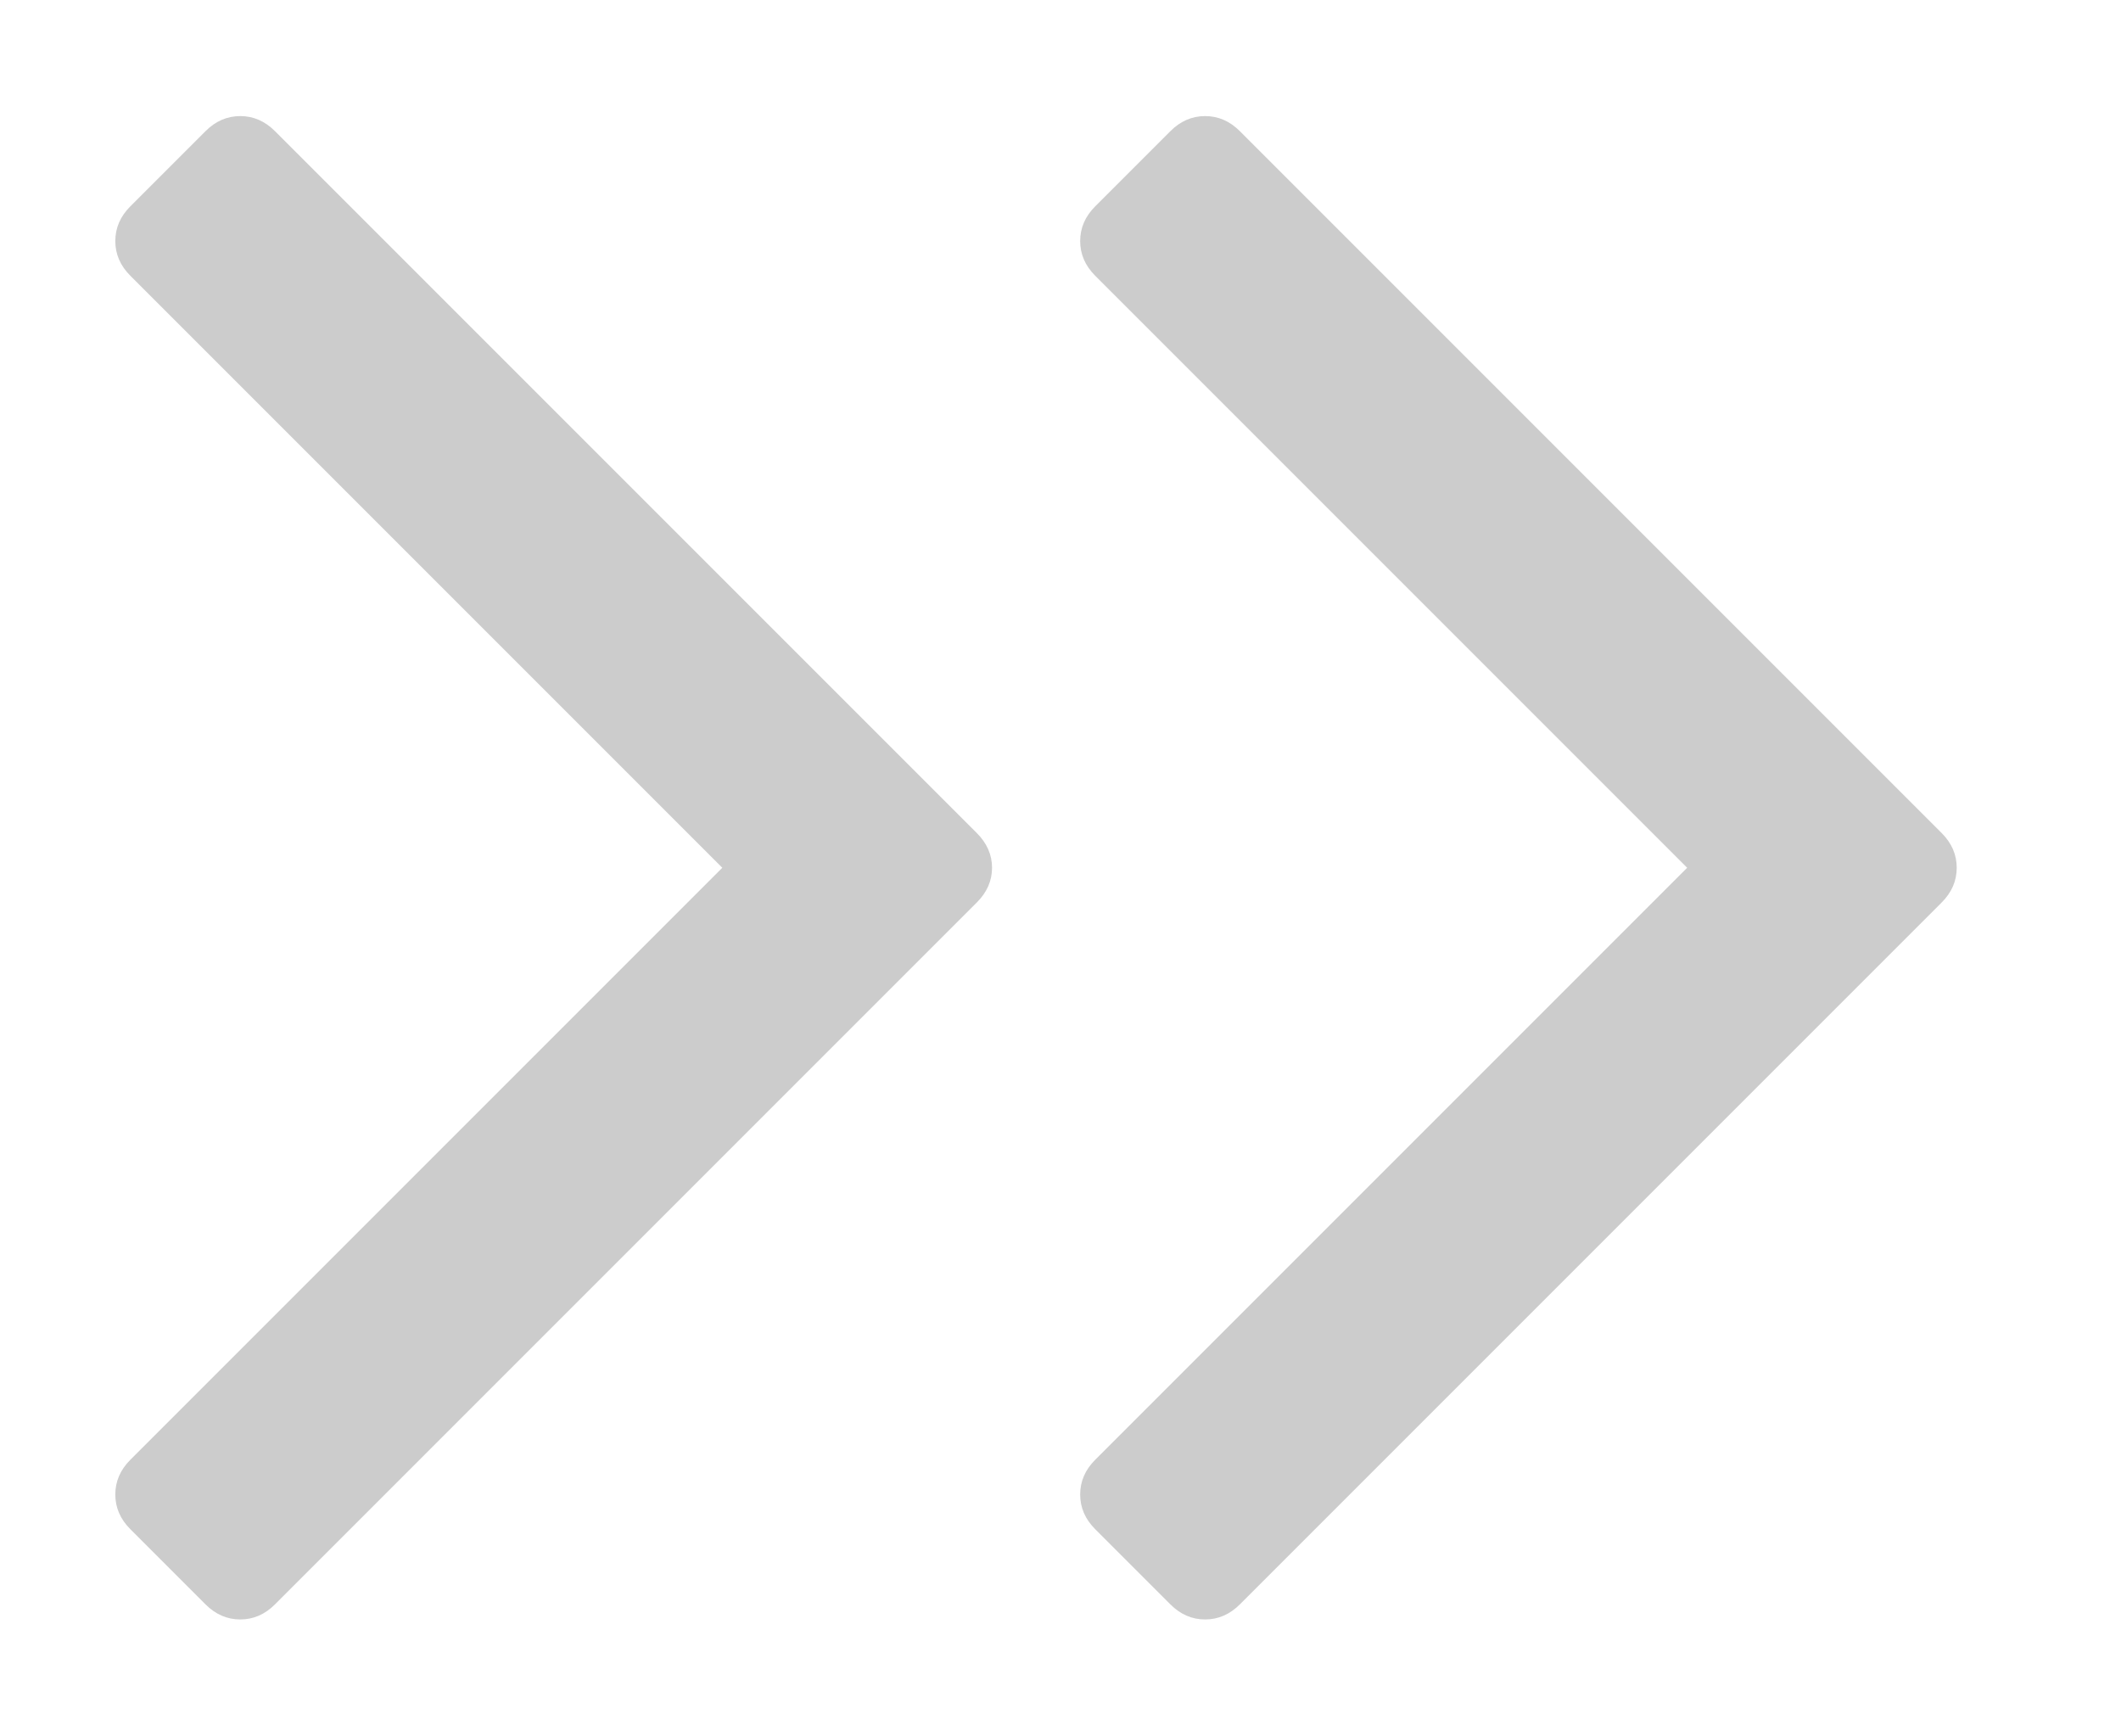
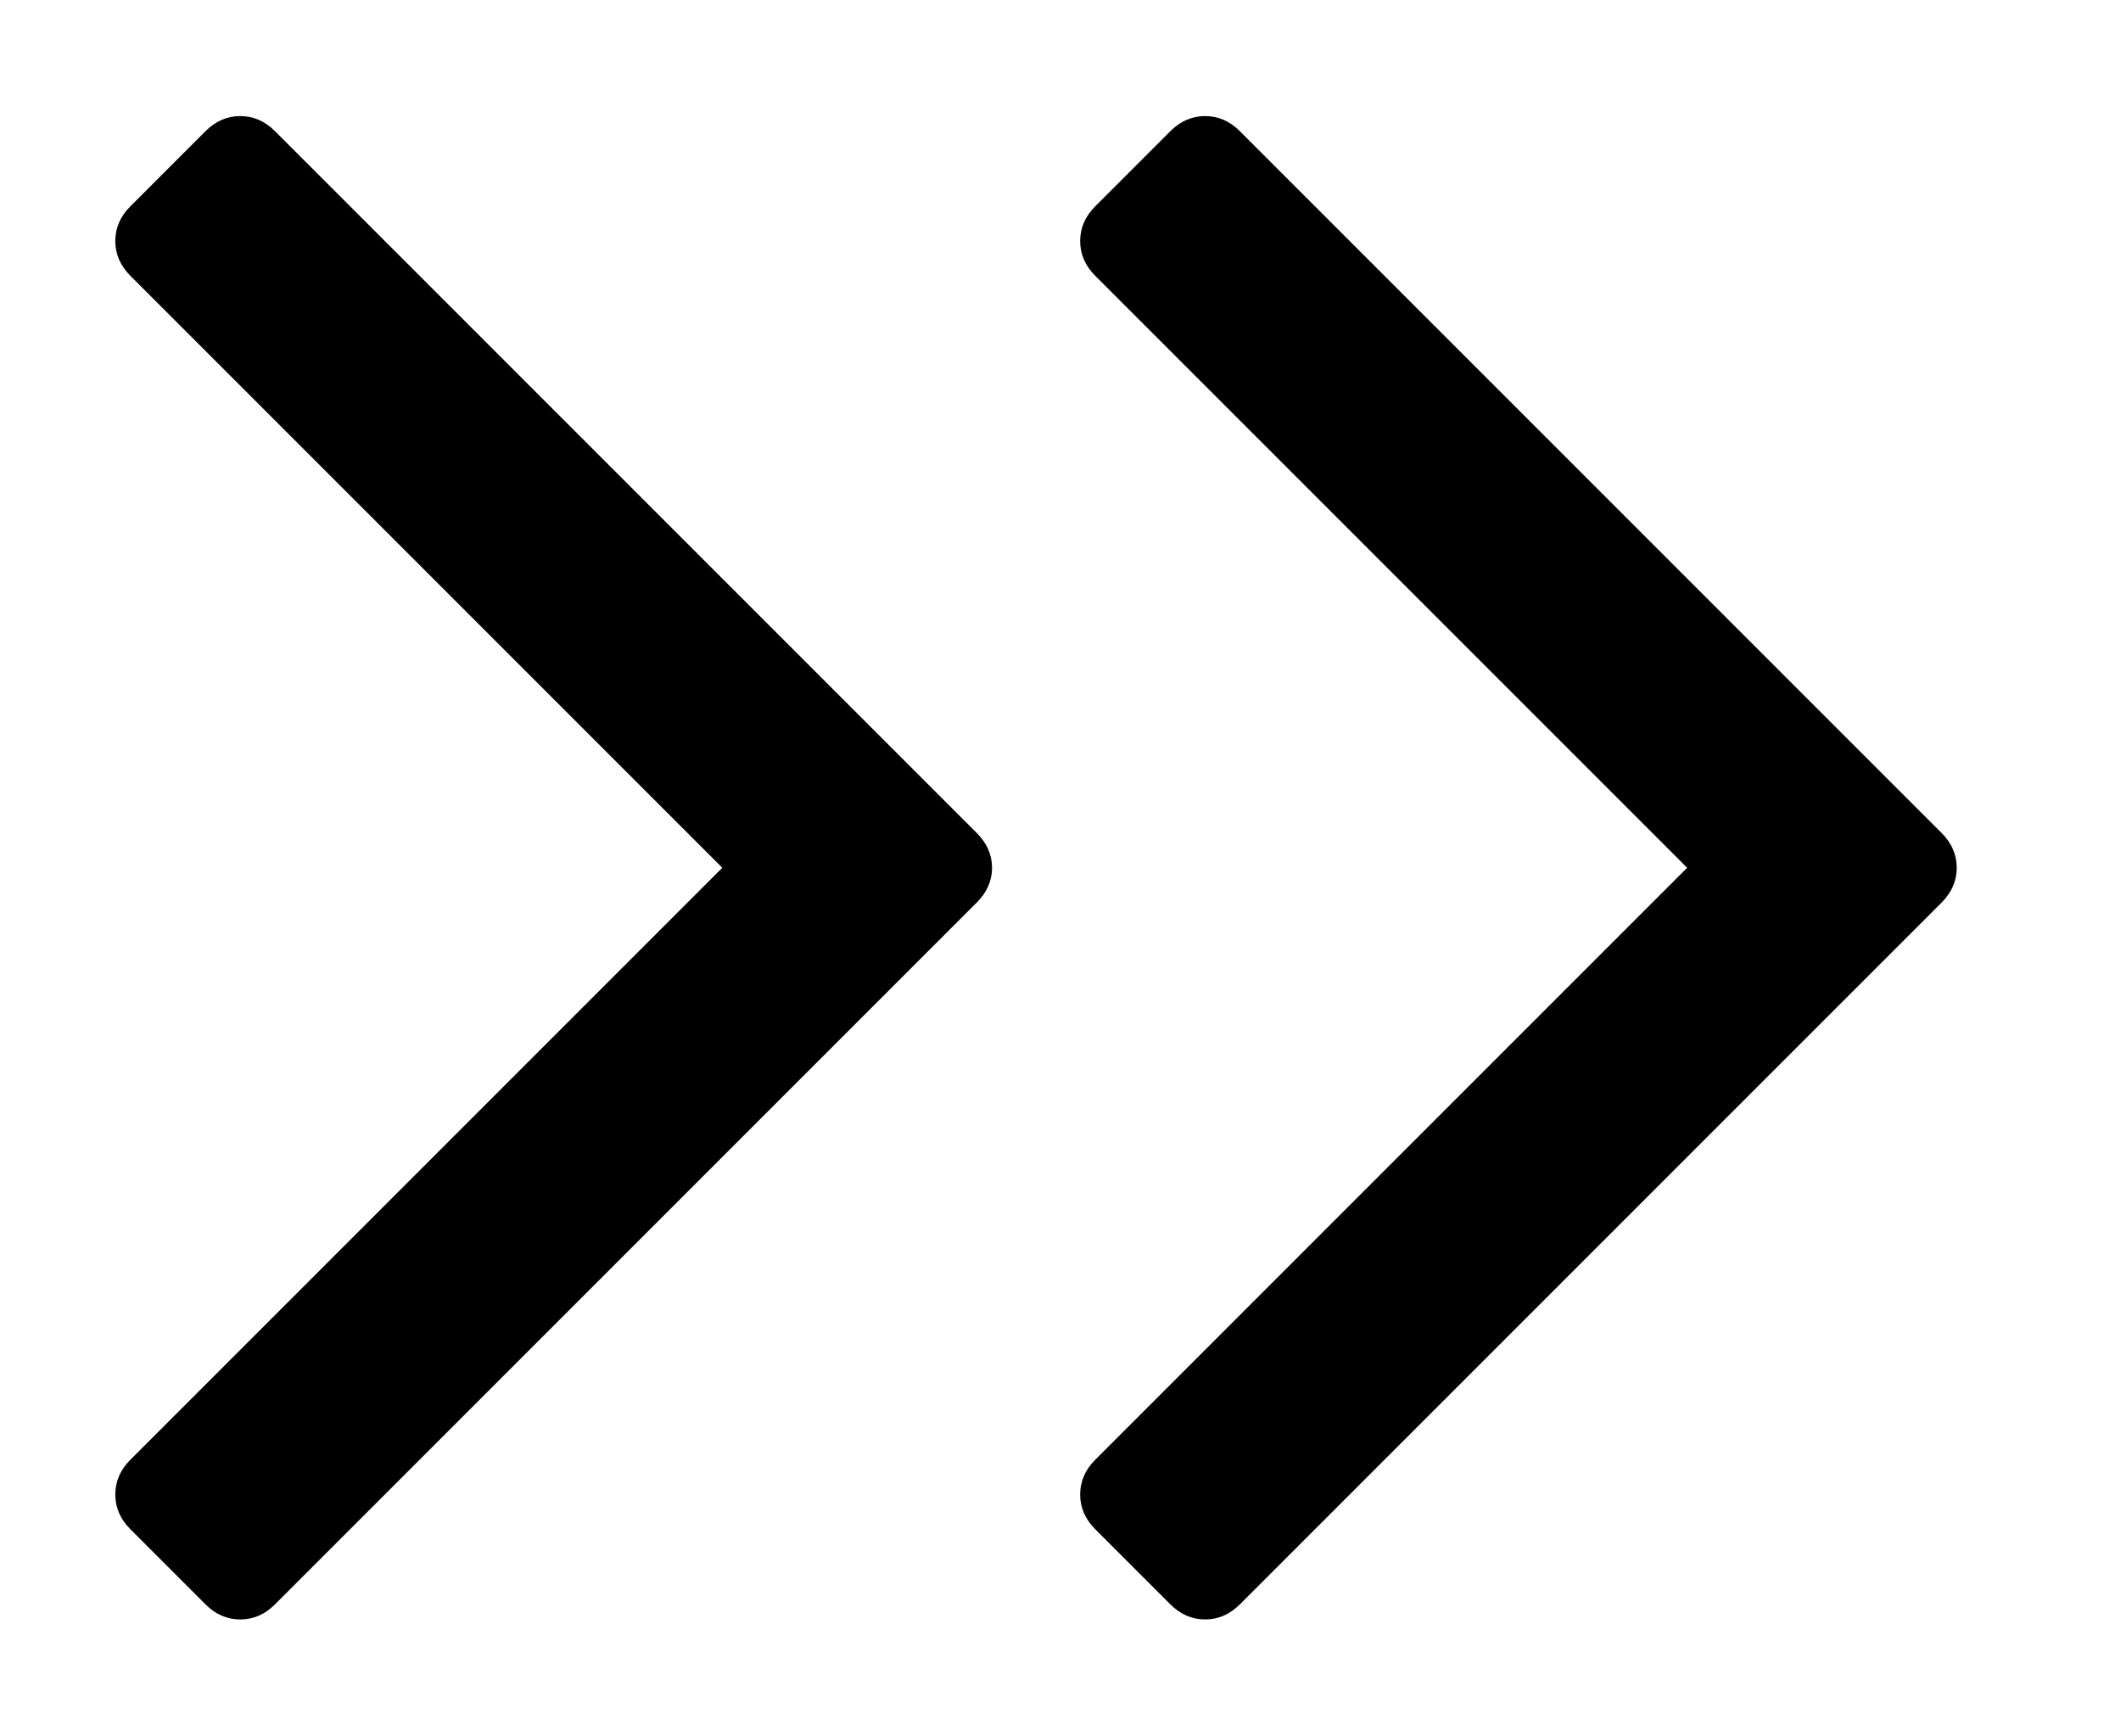
<svg xmlns="http://www.w3.org/2000/svg" width="11" height="9" viewBox="0 0 11 9">
-   <path d="M5.066 4.32C5.118 4.372 5.145 4.432 5.145 4.5C5.145 4.568 5.118 4.628 5.066 4.68L1.426 8.32C1.374 8.372 1.314 8.398 1.246 8.398C1.178 8.398 1.118 8.372 1.066 8.32L0.676 7.93C0.624 7.878 0.598 7.818 0.598 7.75C0.598 7.682 0.624 7.622 0.676 7.57L3.746 4.5L0.676 1.43C0.624 1.378 0.598 1.318 0.598 1.25C0.598 1.182 0.624 1.122 0.676 1.07L1.066 0.68C1.118 0.628 1.178 0.602 1.246 0.602C1.314 0.602 1.374 0.628 1.426 0.68L5.066 4.32ZM10.07 4.32C10.122 4.372 10.148 4.432 10.148 4.5C10.148 4.568 10.122 4.628 10.07 4.68L6.43 8.32C6.378 8.372 6.318 8.398 6.25 8.398C6.182 8.398 6.122 8.372 6.07 8.32L5.68 7.93C5.628 7.878 5.602 7.818 5.602 7.75C5.602 7.682 5.628 7.622 5.68 7.57L8.75 4.5L5.68 1.43C5.628 1.378 5.602 1.318 5.602 1.25C5.602 1.182 5.628 1.122 5.68 1.07L6.07 0.68C6.122 0.628 6.182 0.602 6.25 0.602C6.318 0.602 6.378 0.628 6.43 0.68L10.07 4.32Z" fill-opacity="0.2" />
+   <path d="M5.066 4.32C5.118 4.372 5.145 4.432 5.145 4.5C5.145 4.568 5.118 4.628 5.066 4.68L1.426 8.32C1.374 8.372 1.314 8.398 1.246 8.398C1.178 8.398 1.118 8.372 1.066 8.32L0.676 7.93C0.624 7.878 0.598 7.818 0.598 7.75C0.598 7.682 0.624 7.622 0.676 7.57L3.746 4.5L0.676 1.43C0.624 1.378 0.598 1.318 0.598 1.25C0.598 1.182 0.624 1.122 0.676 1.07L1.066 0.68C1.118 0.628 1.178 0.602 1.246 0.602C1.314 0.602 1.374 0.628 1.426 0.68L5.066 4.32ZM10.07 4.32C10.122 4.372 10.148 4.432 10.148 4.5C10.148 4.568 10.122 4.628 10.07 4.68L6.43 8.32C6.378 8.372 6.318 8.398 6.25 8.398C6.182 8.398 6.122 8.372 6.07 8.32L5.68 7.93C5.628 7.878 5.602 7.818 5.602 7.75C5.602 7.682 5.628 7.622 5.68 7.57L8.75 4.5L5.68 1.43C5.628 1.378 5.602 1.318 5.602 1.25C5.602 1.182 5.628 1.122 5.68 1.07L6.07 0.68C6.122 0.628 6.182 0.602 6.25 0.602C6.318 0.602 6.378 0.628 6.43 0.68L10.07 4.32Z" />
</svg>
